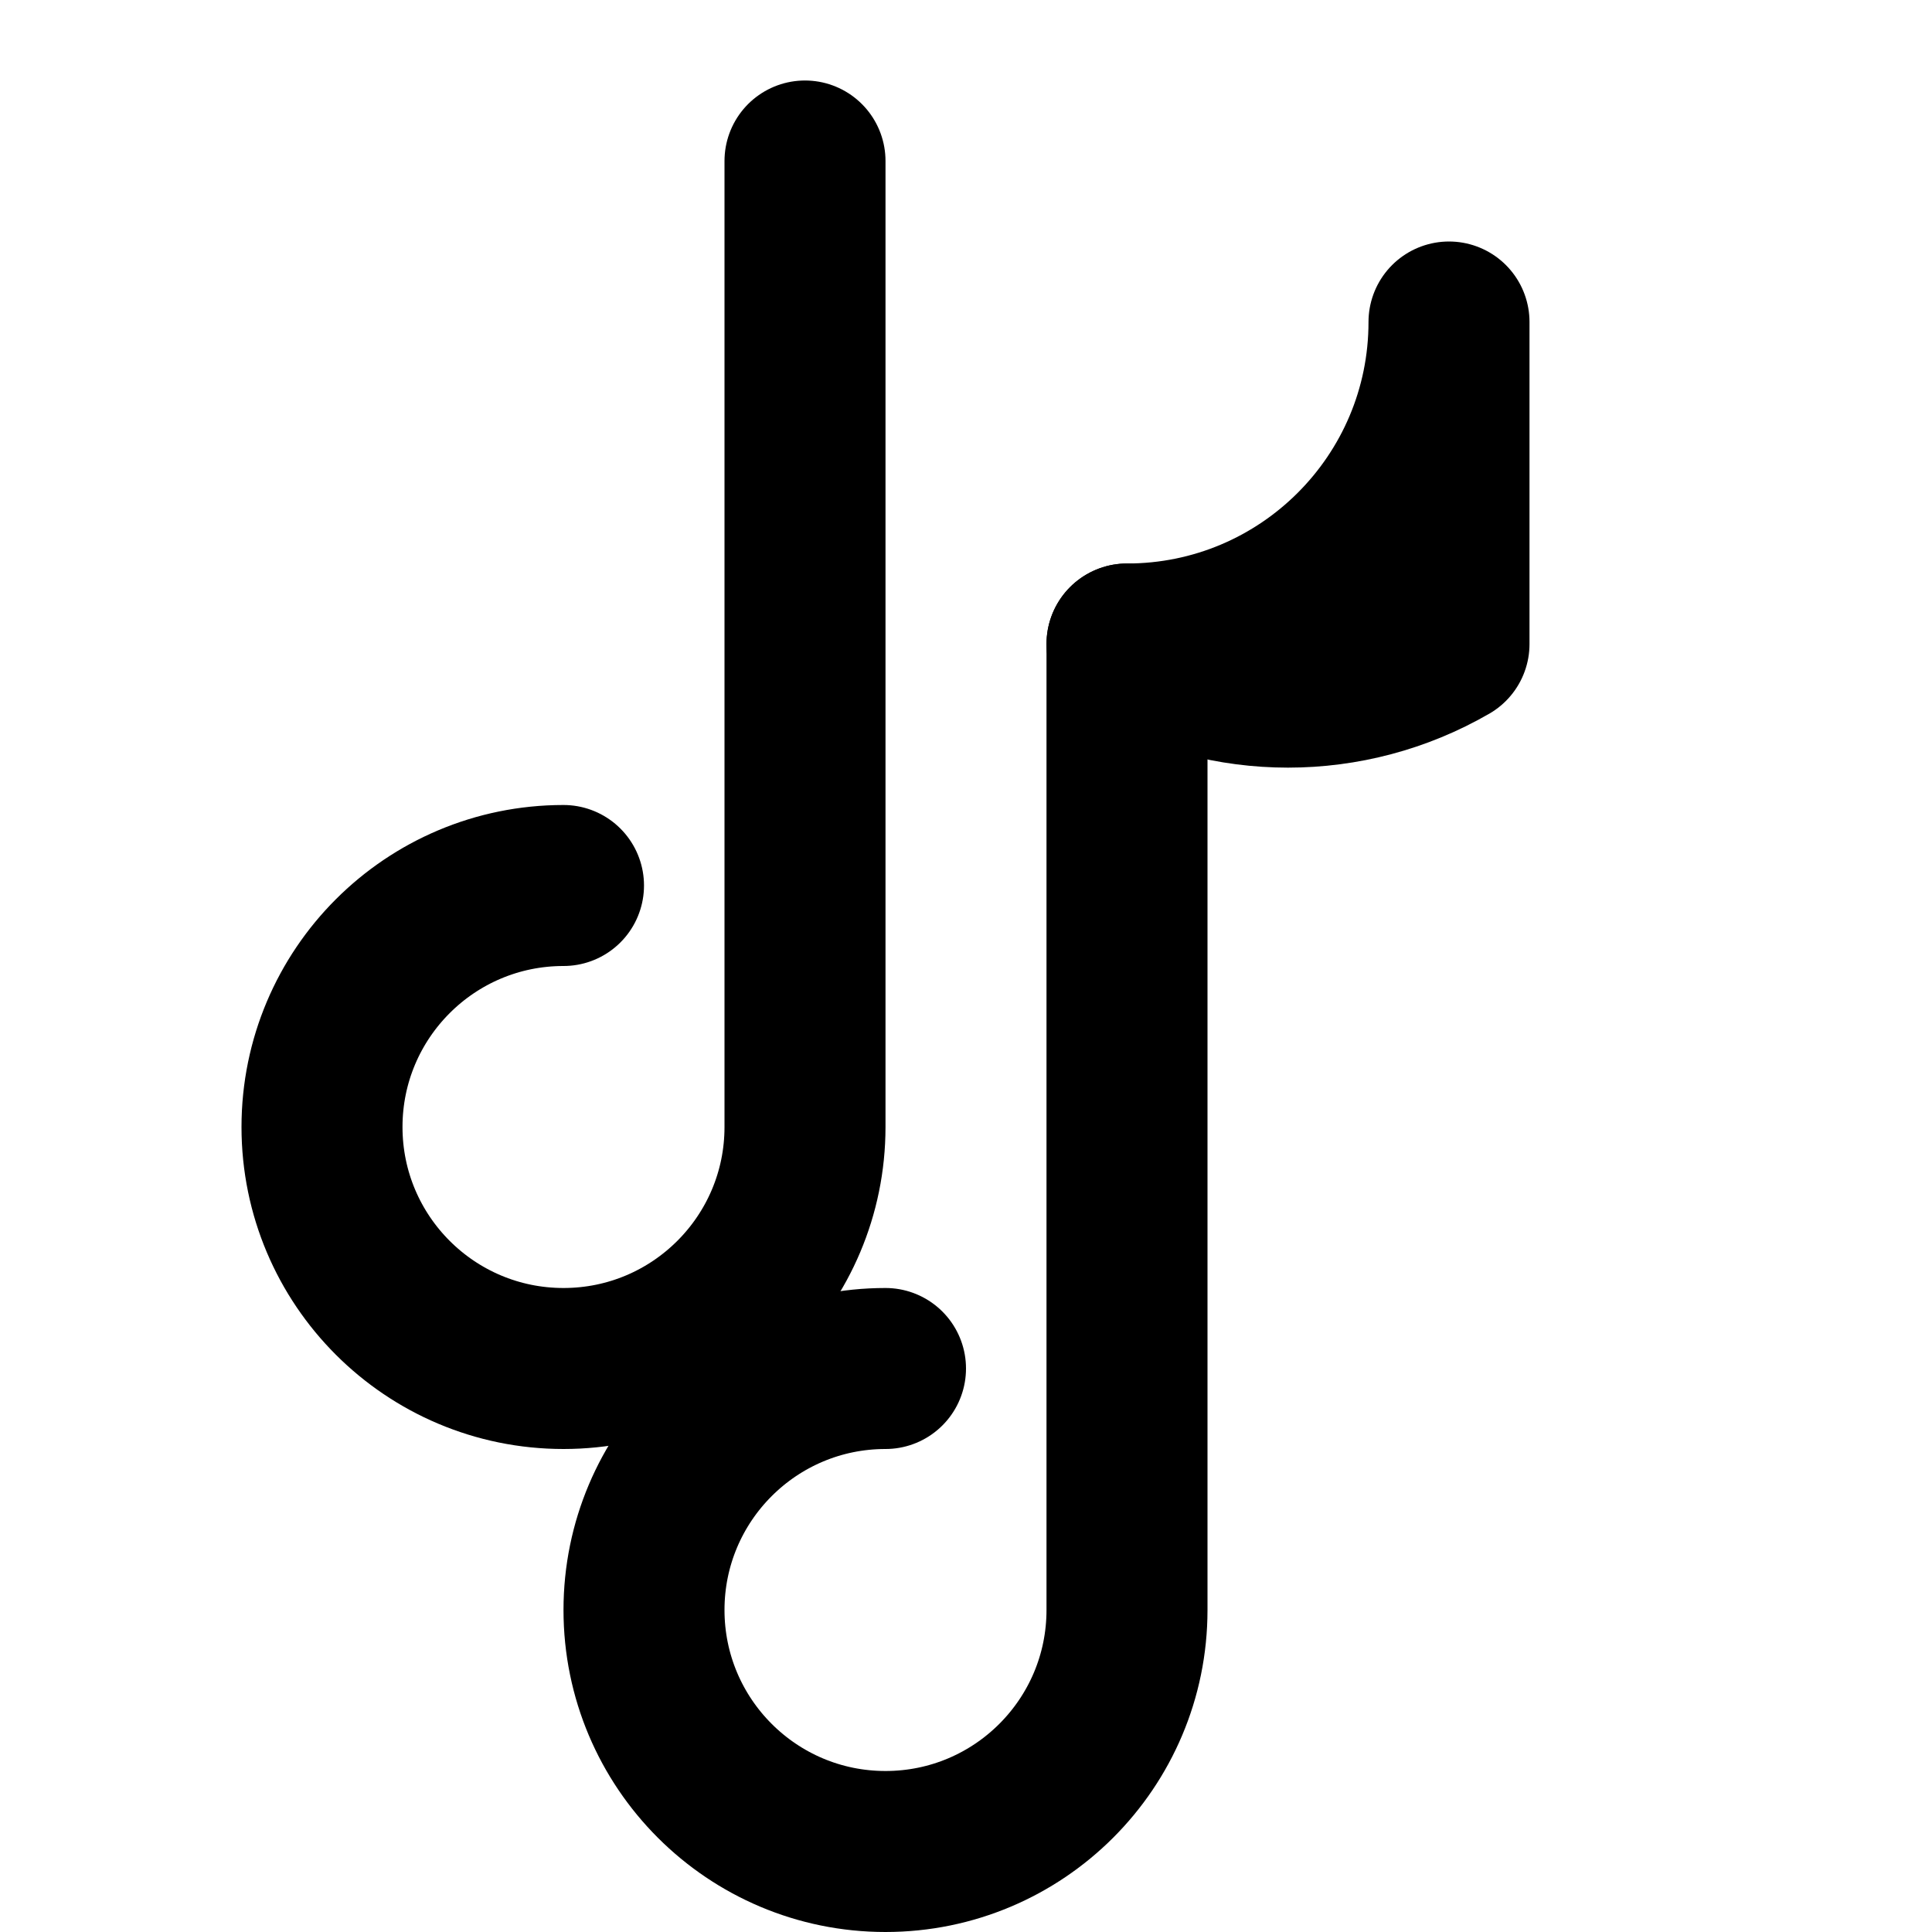
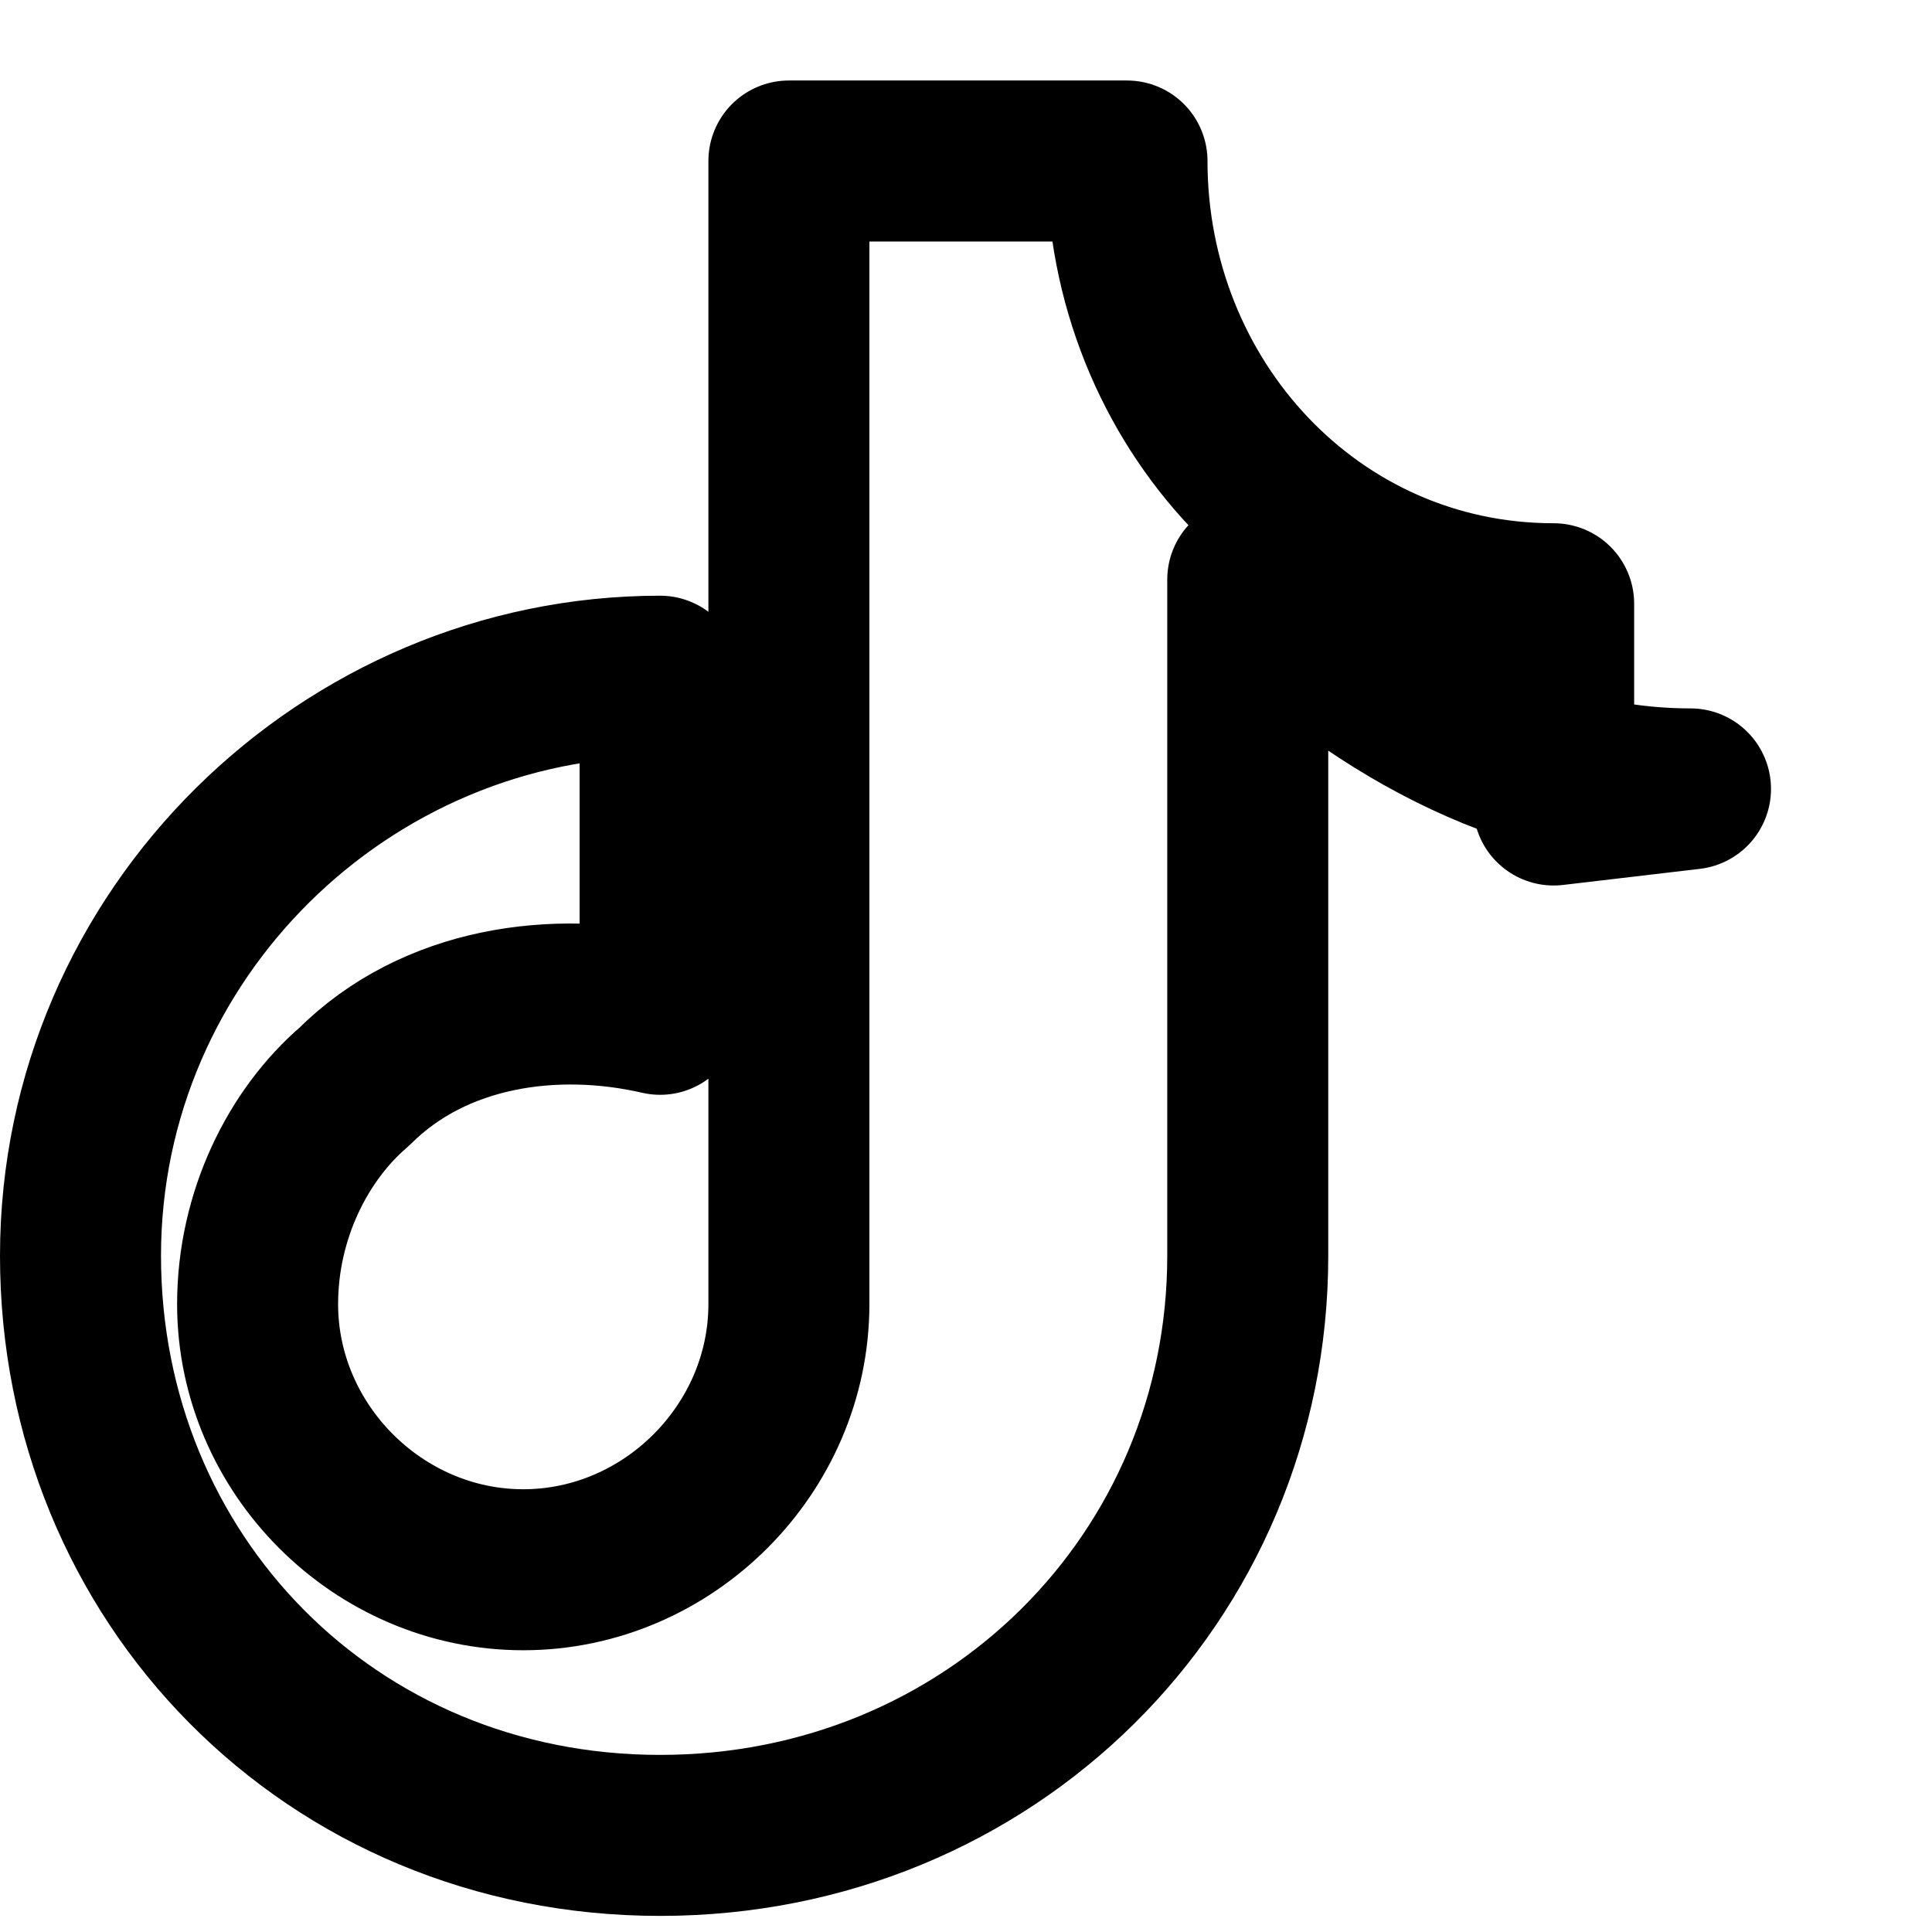
- <svg xmlns="http://www.w3.org/2000/svg" class="icon icon-tabler icon-tabler-brand-douyin" width="24" height="24" viewBox="0 0 24 24" stroke-width="2" stroke="currentColor" fill="none" stroke-linecap="round" stroke-linejoin="round">
-   <path stroke="none" d="M0 0h24v24H0z" fill="none" />
-   <path d="M10 2v12a3 3 0 1 1 -3 -3" />
-   <path d="M14 8a4 4 0 0 0 4 -4v4a4 4 0 0 1 -4 0" />
-   <path d="M14 8v12a3 3 0 1 1 -3 -3" />
+ <svg xmlns="http://www.w3.org/2000/svg" width="24" height="24" viewBox="0 0 24 24" fill="none" stroke="currentColor" stroke-width="2" stroke-linecap="round" stroke-linejoin="round">
+   <path d="M21 9.8C18.9 9.8 17 8.7 15.5 7.2v8.4c0 4-3.2 7.2-7.3 7.2S1 19.6 1 15.6s3.3-7.2 7.2-7.2v4.2c-1.3-.3-2.8-.1-3.8.9-.7.6-1.2 1.6-1.2 2.7 0 1.8 1.5 3.3 3.3 3.3s3.3-1.5 3.3-3.3V2h4.2c0 3 2.3 5.5 5.3 5.5v2.5z" />
</svg>
